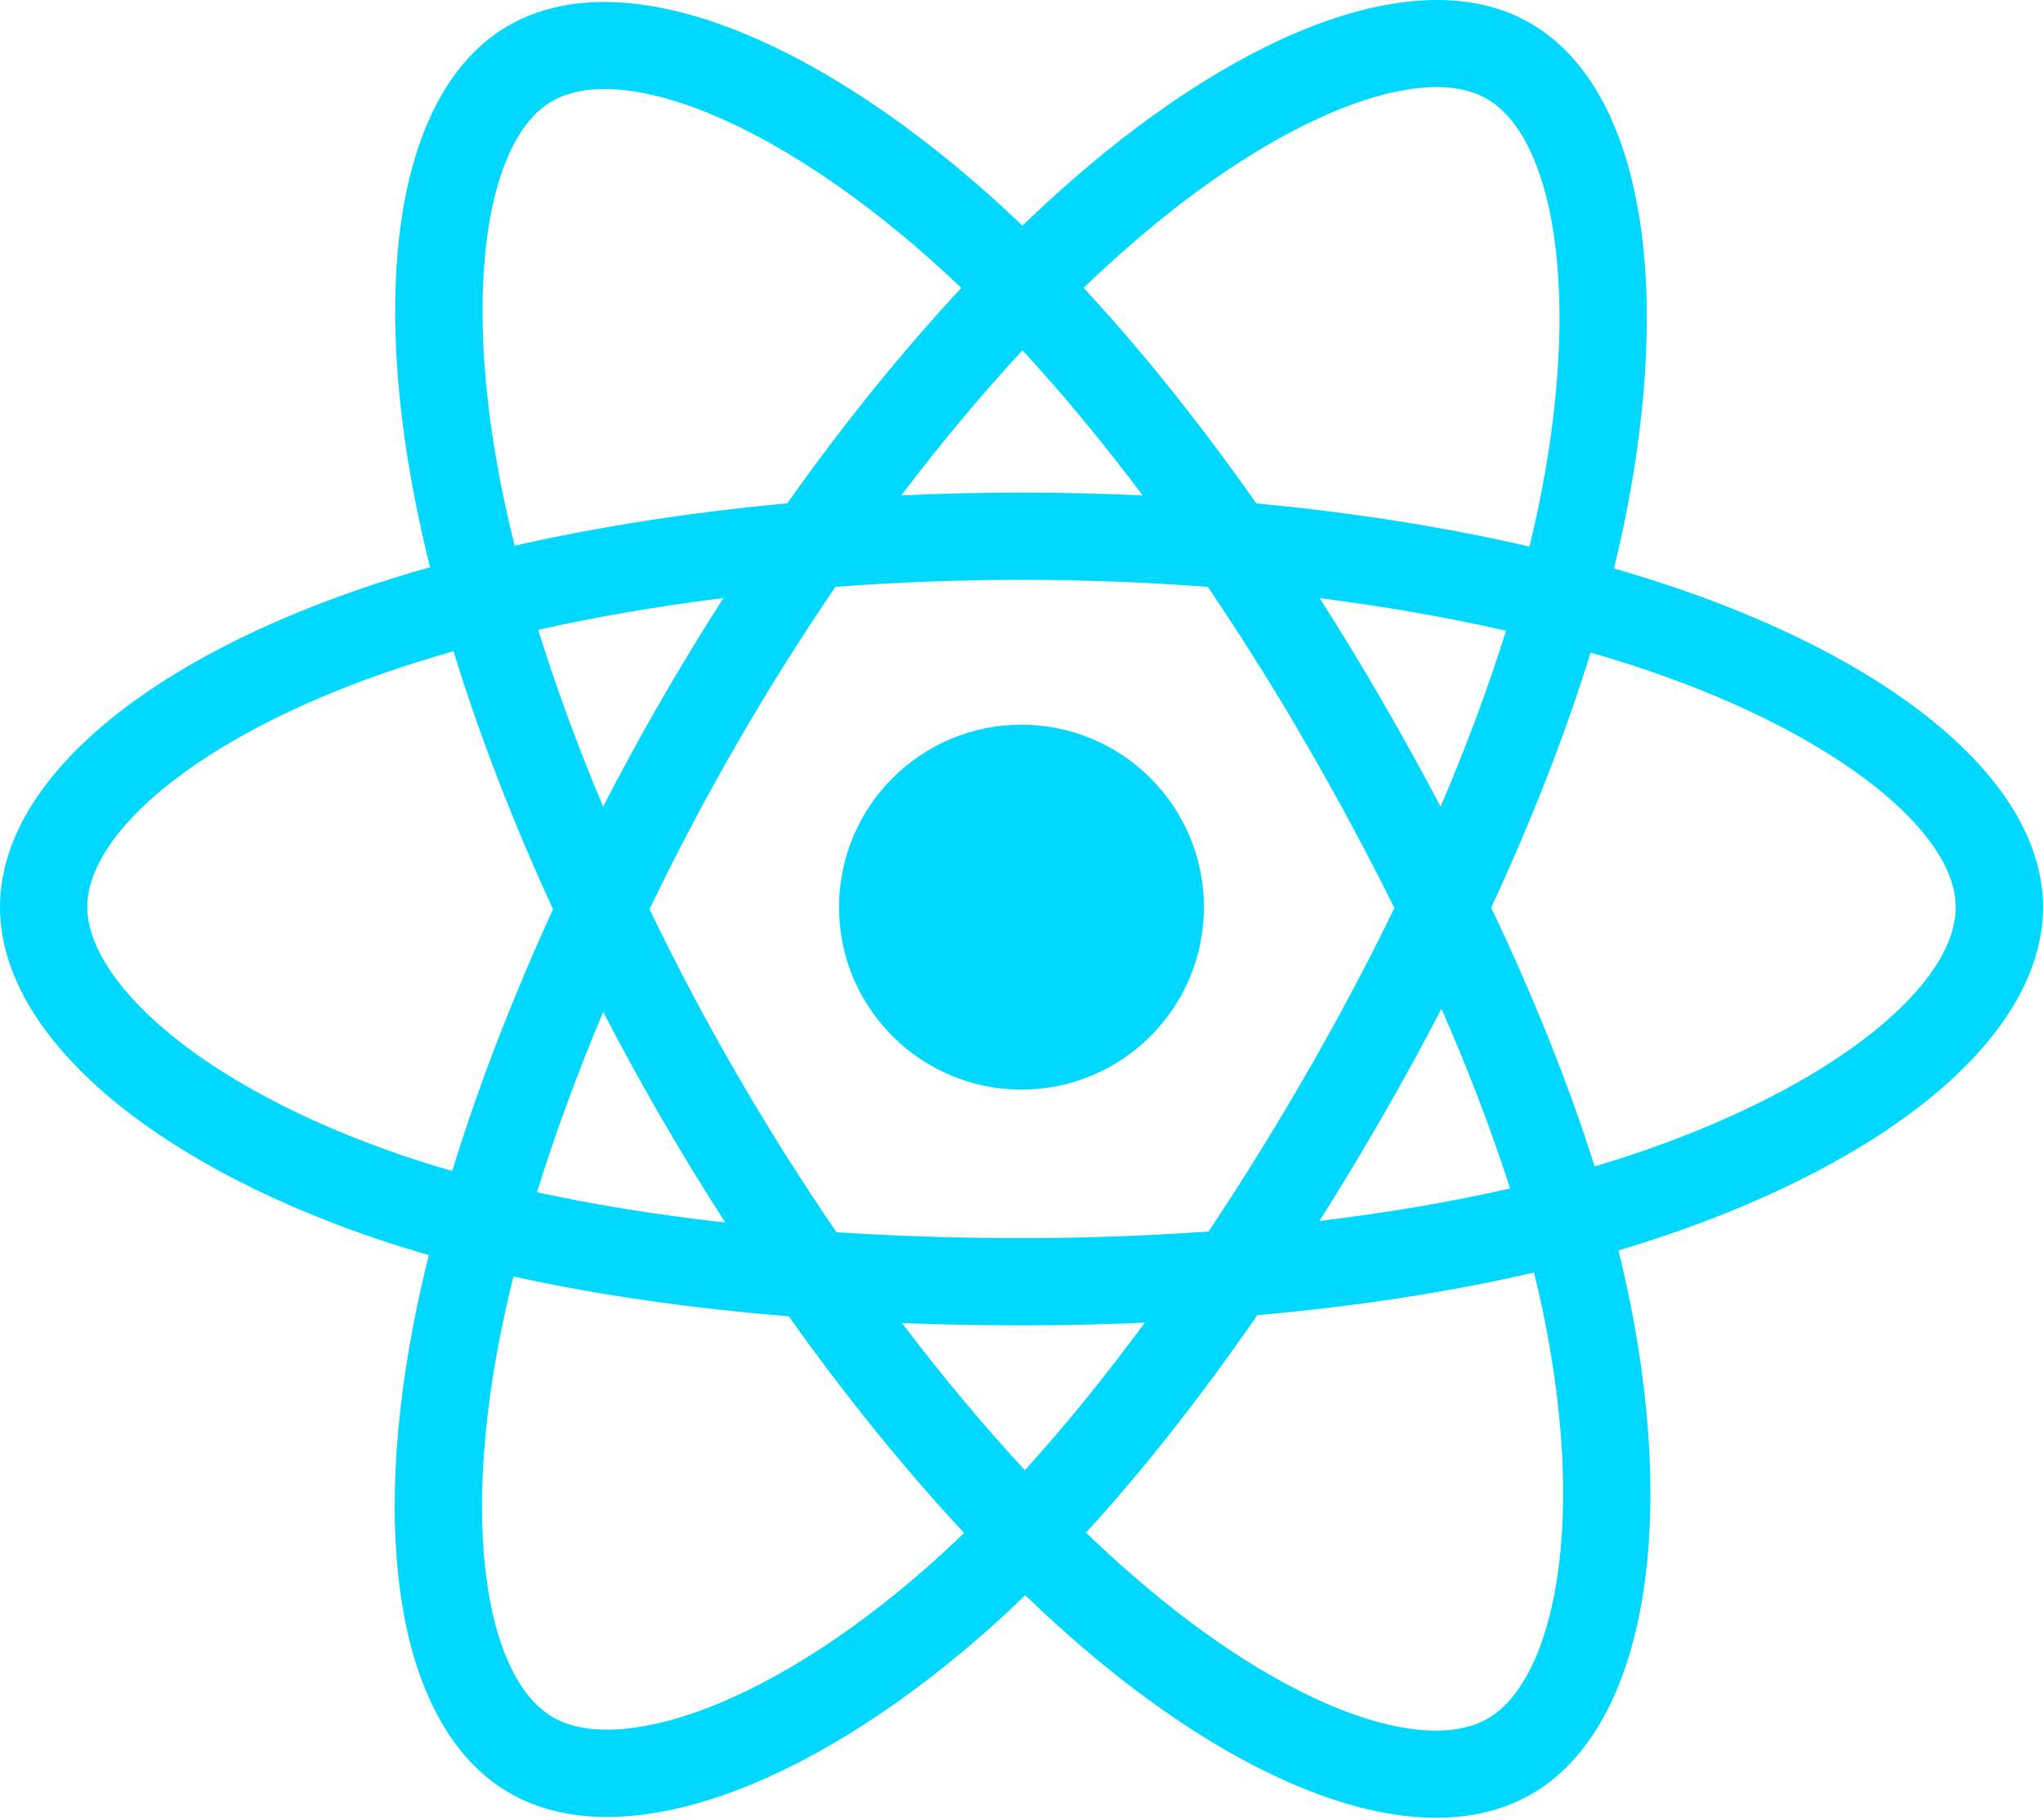
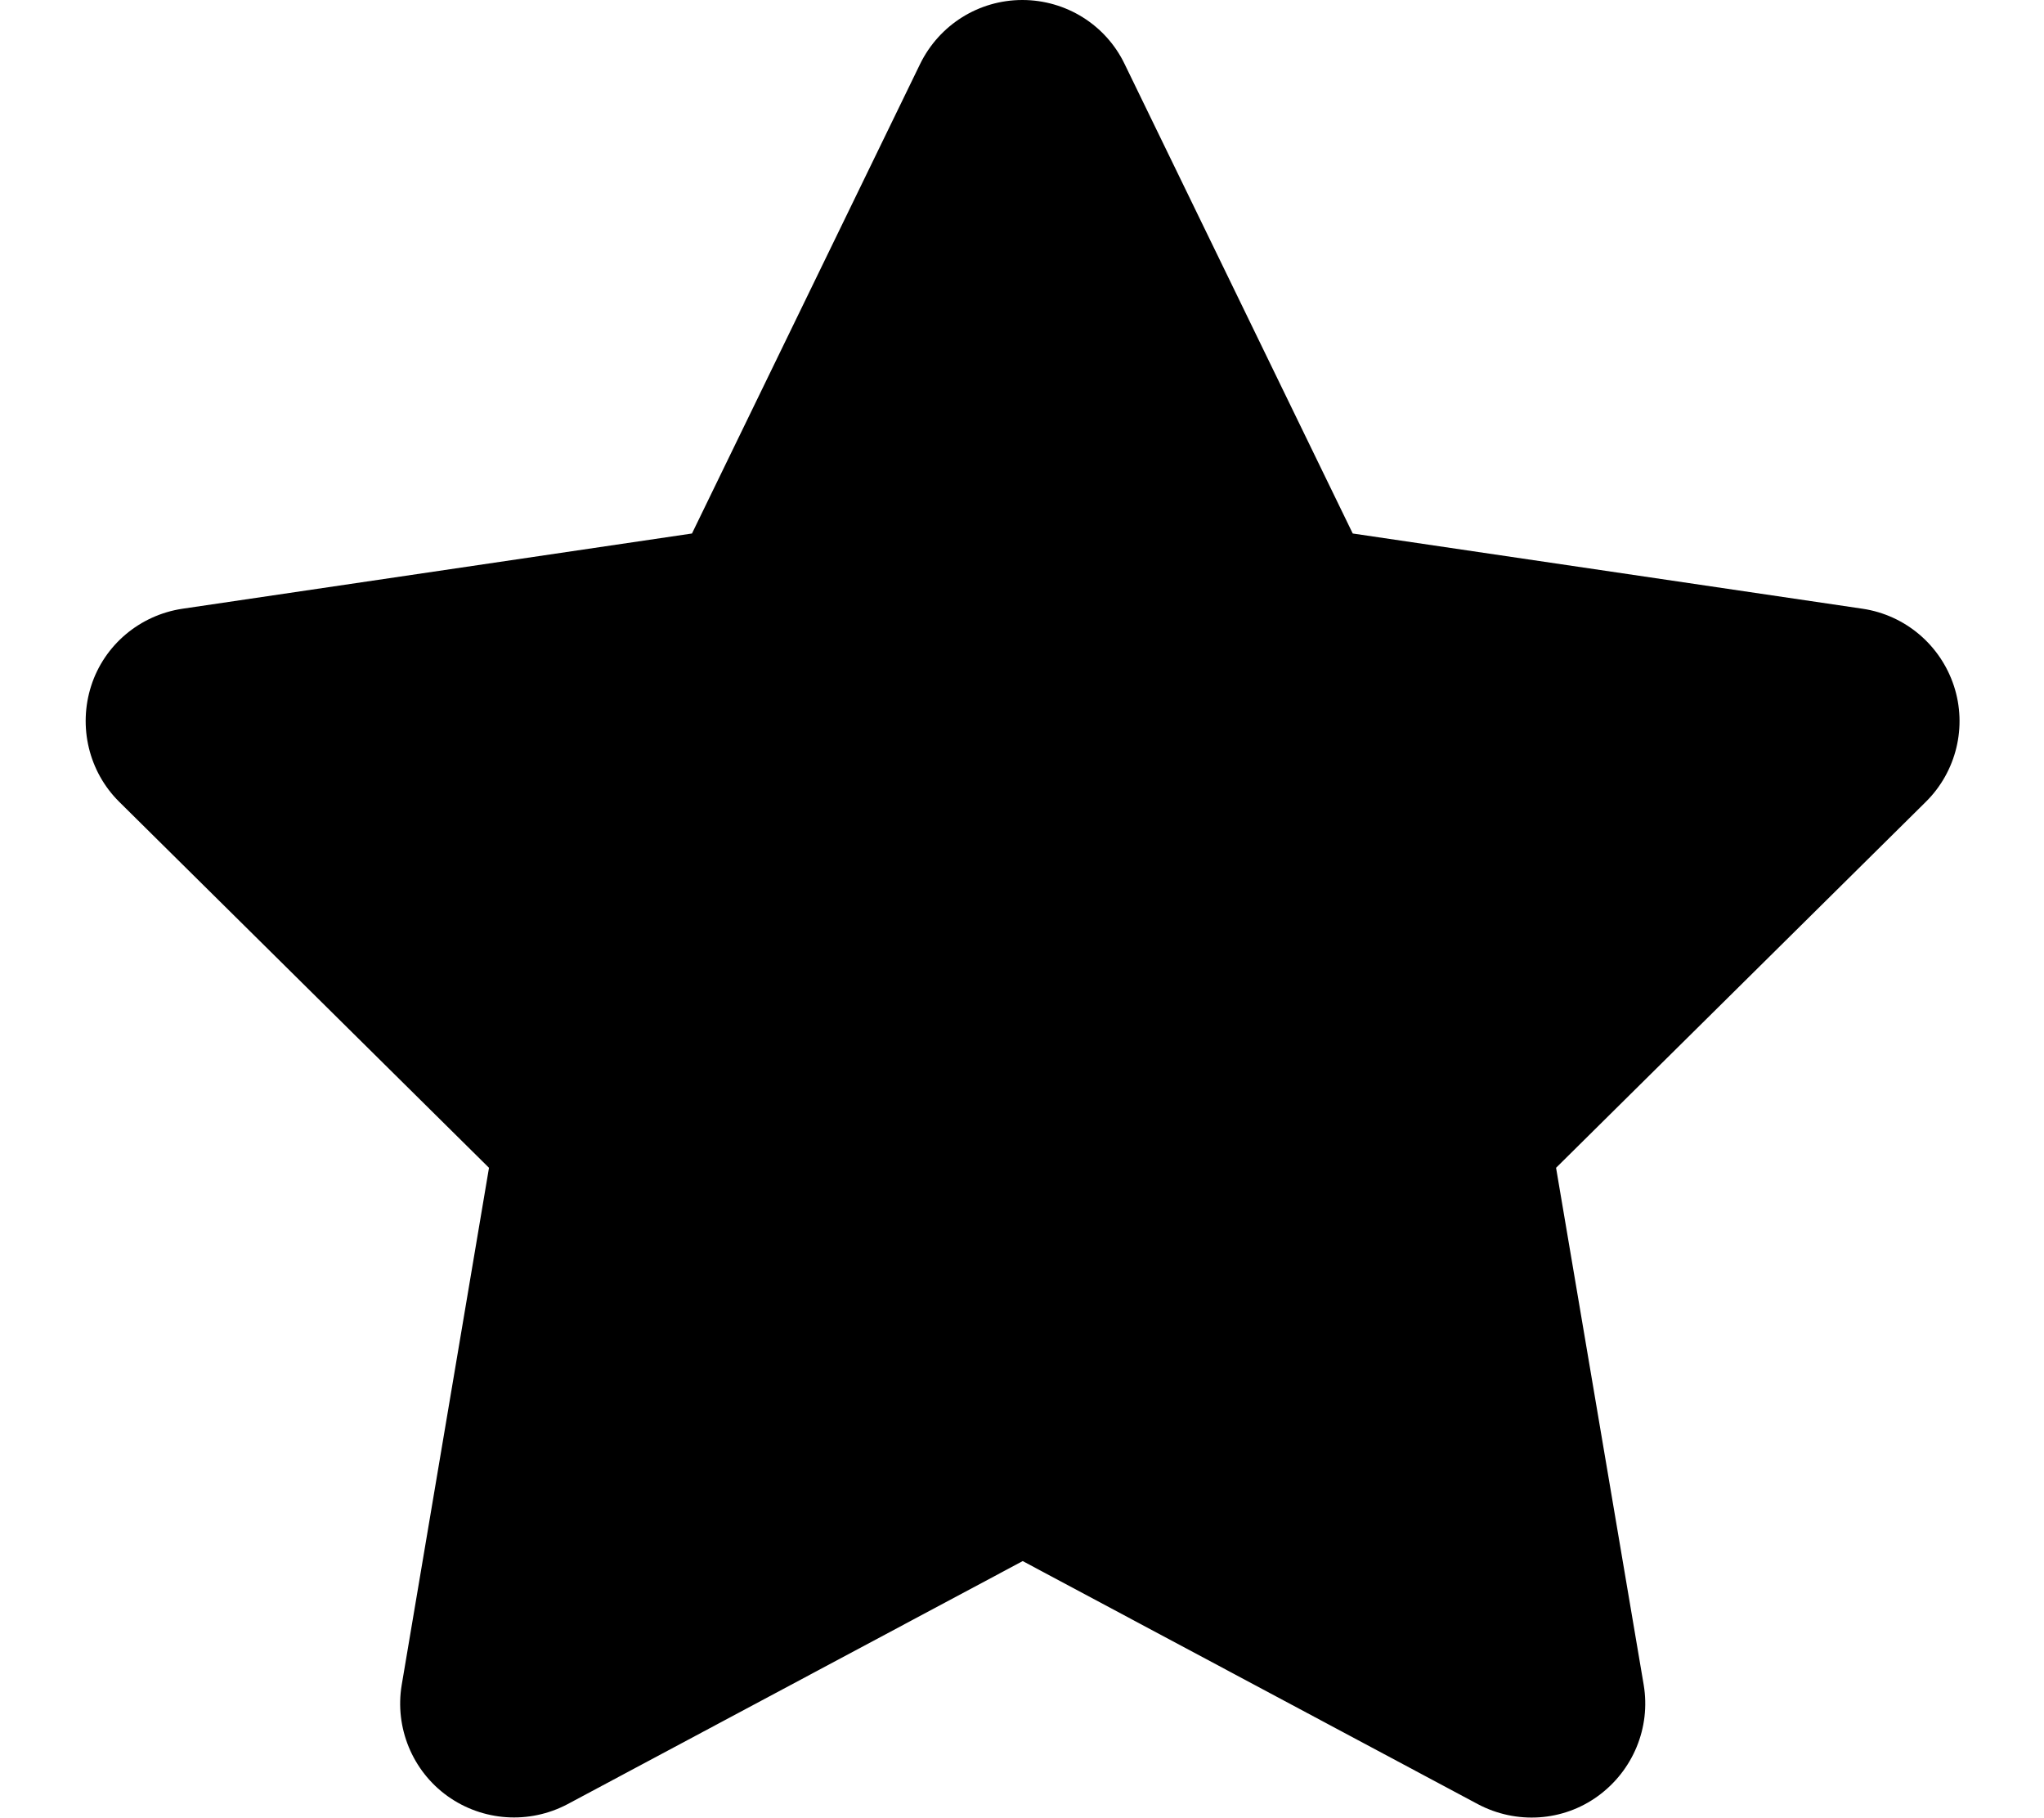
- <svg xmlns="http://www.w3.org/2000/svg" aria-hidden="true" role="img" class="iconify iconify--logos" width="35.93" height="32" preserveAspectRatio="xMidYMid meet" viewBox="0 0 256 228">
-   <path fill="#00D8FF" d="M210.483 73.824a171.49 171.49 0 0 0-8.24-2.597c.465-1.9.893-3.777 1.273-5.621c6.238-30.281 2.16-54.676-11.769-62.708c-13.355-7.7-35.196.329-57.254 19.526a171.23 171.23 0 0 0-6.375 5.848a155.866 155.866 0 0 0-4.241-3.917C100.759 3.829 77.587-4.822 63.673 3.233C50.33 10.957 46.379 33.89 51.995 62.588a170.974 170.974 0 0 0 1.892 8.48c-3.28.932-6.445 1.924-9.474 2.98C17.309 83.498 0 98.307 0 113.668c0 15.865 18.582 31.778 46.812 41.427a145.52 145.52 0 0 0 6.921 2.165a167.467 167.467 0 0 0-2.01 9.138c-5.354 28.2-1.173 50.591 12.134 58.266c13.744 7.926 36.812-.22 59.273-19.855a145.567 145.567 0 0 0 5.342-4.923a168.064 168.064 0 0 0 6.92 6.314c21.758 18.722 43.246 26.282 56.54 18.586c13.731-7.949 18.194-32.003 12.4-61.268a145.016 145.016 0 0 0-1.535-6.842c1.62-.48 3.21-.974 4.76-1.488c29.348-9.723 48.443-25.443 48.443-41.52c0-15.417-17.868-30.326-45.517-39.844Zm-6.365 70.984c-1.4.463-2.836.91-4.3 1.345c-3.24-10.257-7.612-21.163-12.963-32.432c5.106-11 9.31-21.767 12.459-31.957c2.619.758 5.16 1.557 7.61 2.4c23.69 8.156 38.14 20.213 38.14 29.504c0 9.896-15.606 22.743-40.946 31.14Zm-10.514 20.834c2.562 12.94 2.927 24.64 1.23 33.787c-1.524 8.219-4.59 13.698-8.382 15.893c-8.067 4.67-25.32-1.4-43.927-17.412a156.726 156.726 0 0 1-6.437-5.87c7.214-7.889 14.423-17.06 21.459-27.246c12.376-1.098 24.068-2.894 34.671-5.345a134.17 134.17 0 0 1 1.386 6.193ZM87.276 214.515c-7.882 2.783-14.16 2.863-17.955.675c-8.075-4.657-11.432-22.636-6.853-46.752a156.923 156.923 0 0 1 1.869-8.499c10.486 2.32 22.093 3.988 34.498 4.994c7.084 9.967 14.501 19.128 21.976 27.15a134.668 134.668 0 0 1-4.877 4.492c-9.933 8.682-19.886 14.842-28.658 17.94ZM50.35 144.747c-12.483-4.267-22.792-9.812-29.858-15.863c-6.35-5.437-9.555-10.836-9.555-15.216c0-9.322 13.897-21.212 37.076-29.293c2.813-.98 5.757-1.905 8.812-2.773c3.204 10.42 7.406 21.315 12.477 32.332c-5.137 11.18-9.399 22.249-12.634 32.792a134.718 134.718 0 0 1-6.318-1.979Zm12.378-84.26c-4.811-24.587-1.616-43.134 6.425-47.789c8.564-4.958 27.502 2.111 47.463 19.835a144.318 144.318 0 0 1 3.841 3.545c-7.438 7.987-14.787 17.08-21.808 26.988c-12.04 1.116-23.565 2.908-34.161 5.309a160.342 160.342 0 0 1-1.76-7.887Zm110.427 27.268a347.8 347.8 0 0 0-7.785-12.803c8.168 1.033 15.994 2.404 23.343 4.08c-2.206 7.072-4.956 14.465-8.193 22.045a381.151 381.151 0 0 0-7.365-13.322Zm-45.032-43.861c5.044 5.465 10.096 11.566 15.065 18.186a322.04 322.04 0 0 0-30.257-.006c4.974-6.559 10.069-12.652 15.192-18.18ZM82.802 87.83a323.167 323.167 0 0 0-7.227 13.238c-3.184-7.553-5.909-14.98-8.134-22.152c7.304-1.634 15.093-2.97 23.209-3.984a321.524 321.524 0 0 0-7.848 12.897Zm8.081 65.352c-8.385-.936-16.291-2.203-23.593-3.793c2.26-7.3 5.045-14.885 8.298-22.6a321.187 321.187 0 0 0 7.257 13.246c2.594 4.48 5.28 8.868 8.038 13.147Zm37.542 31.03c-5.184-5.592-10.354-11.779-15.403-18.433c4.902.192 9.899.29 14.978.29c5.218 0 10.376-.117 15.453-.343c-4.985 6.774-10.018 12.97-15.028 18.486Zm52.198-57.817c3.422 7.8 6.306 15.345 8.596 22.52c-7.422 1.694-15.436 3.058-23.88 4.071a382.417 382.417 0 0 0 7.859-13.026a347.403 347.403 0 0 0 7.425-13.565Zm-16.898 8.101a358.557 358.557 0 0 1-12.281 19.815a329.4 329.4 0 0 1-23.444.823c-7.967 0-15.716-.248-23.178-.732a310.202 310.202 0 0 1-12.513-19.846h.001a307.41 307.41 0 0 1-10.923-20.627a310.278 310.278 0 0 1 10.89-20.637l-.001.001a307.318 307.318 0 0 1 12.413-19.761c7.613-.576 15.42-.876 23.31-.876H128c7.926 0 15.743.303 23.354.883a329.357 329.357 0 0 1 12.335 19.695a358.489 358.489 0 0 1 11.036 20.54a329.472 329.472 0 0 1-11 20.722Zm22.56-122.124c8.572 4.944 11.906 24.881 6.52 51.026c-.344 1.668-.73 3.367-1.15 5.09c-10.622-2.452-22.155-4.275-34.23-5.408c-7.034-10.017-14.323-19.124-21.64-27.008a160.789 160.789 0 0 1 5.888-5.4c18.9-16.447 36.564-22.941 44.612-18.3ZM128 90.808c12.625 0 22.86 10.235 22.86 22.86s-10.235 22.86-22.86 22.86s-22.86-10.235-22.86-22.86s10.235-22.86 22.86-22.86Z" />
+ <svg xmlns="http://www.w3.org/2000/svg" viewBox="0 0 576 512">
+   <path d="M316.9 18C311.6 7 300.4 0 288.1 0s-23.4 7-28.8 18L195 150.3 51.4 171.5c-12 1.8-22 10.2-25.7 21.7s-.7 24.2 7.9 32.7L137.8 329 113.2 474.7c-2 12 3 24.2 12.9 31.3s23 8 33.8 2.3l128.3-68.5 128.3 68.5c10.8 5.7 23.9 4.9 33.8-2.3s14.9-19.3 12.9-31.3L438.5 329 542.7 225.9c8.6-8.5 11.7-21.2 7.9-32.7s-13.7-19.9-25.7-21.7L381.2 150.3 316.9 18z" />
</svg>
